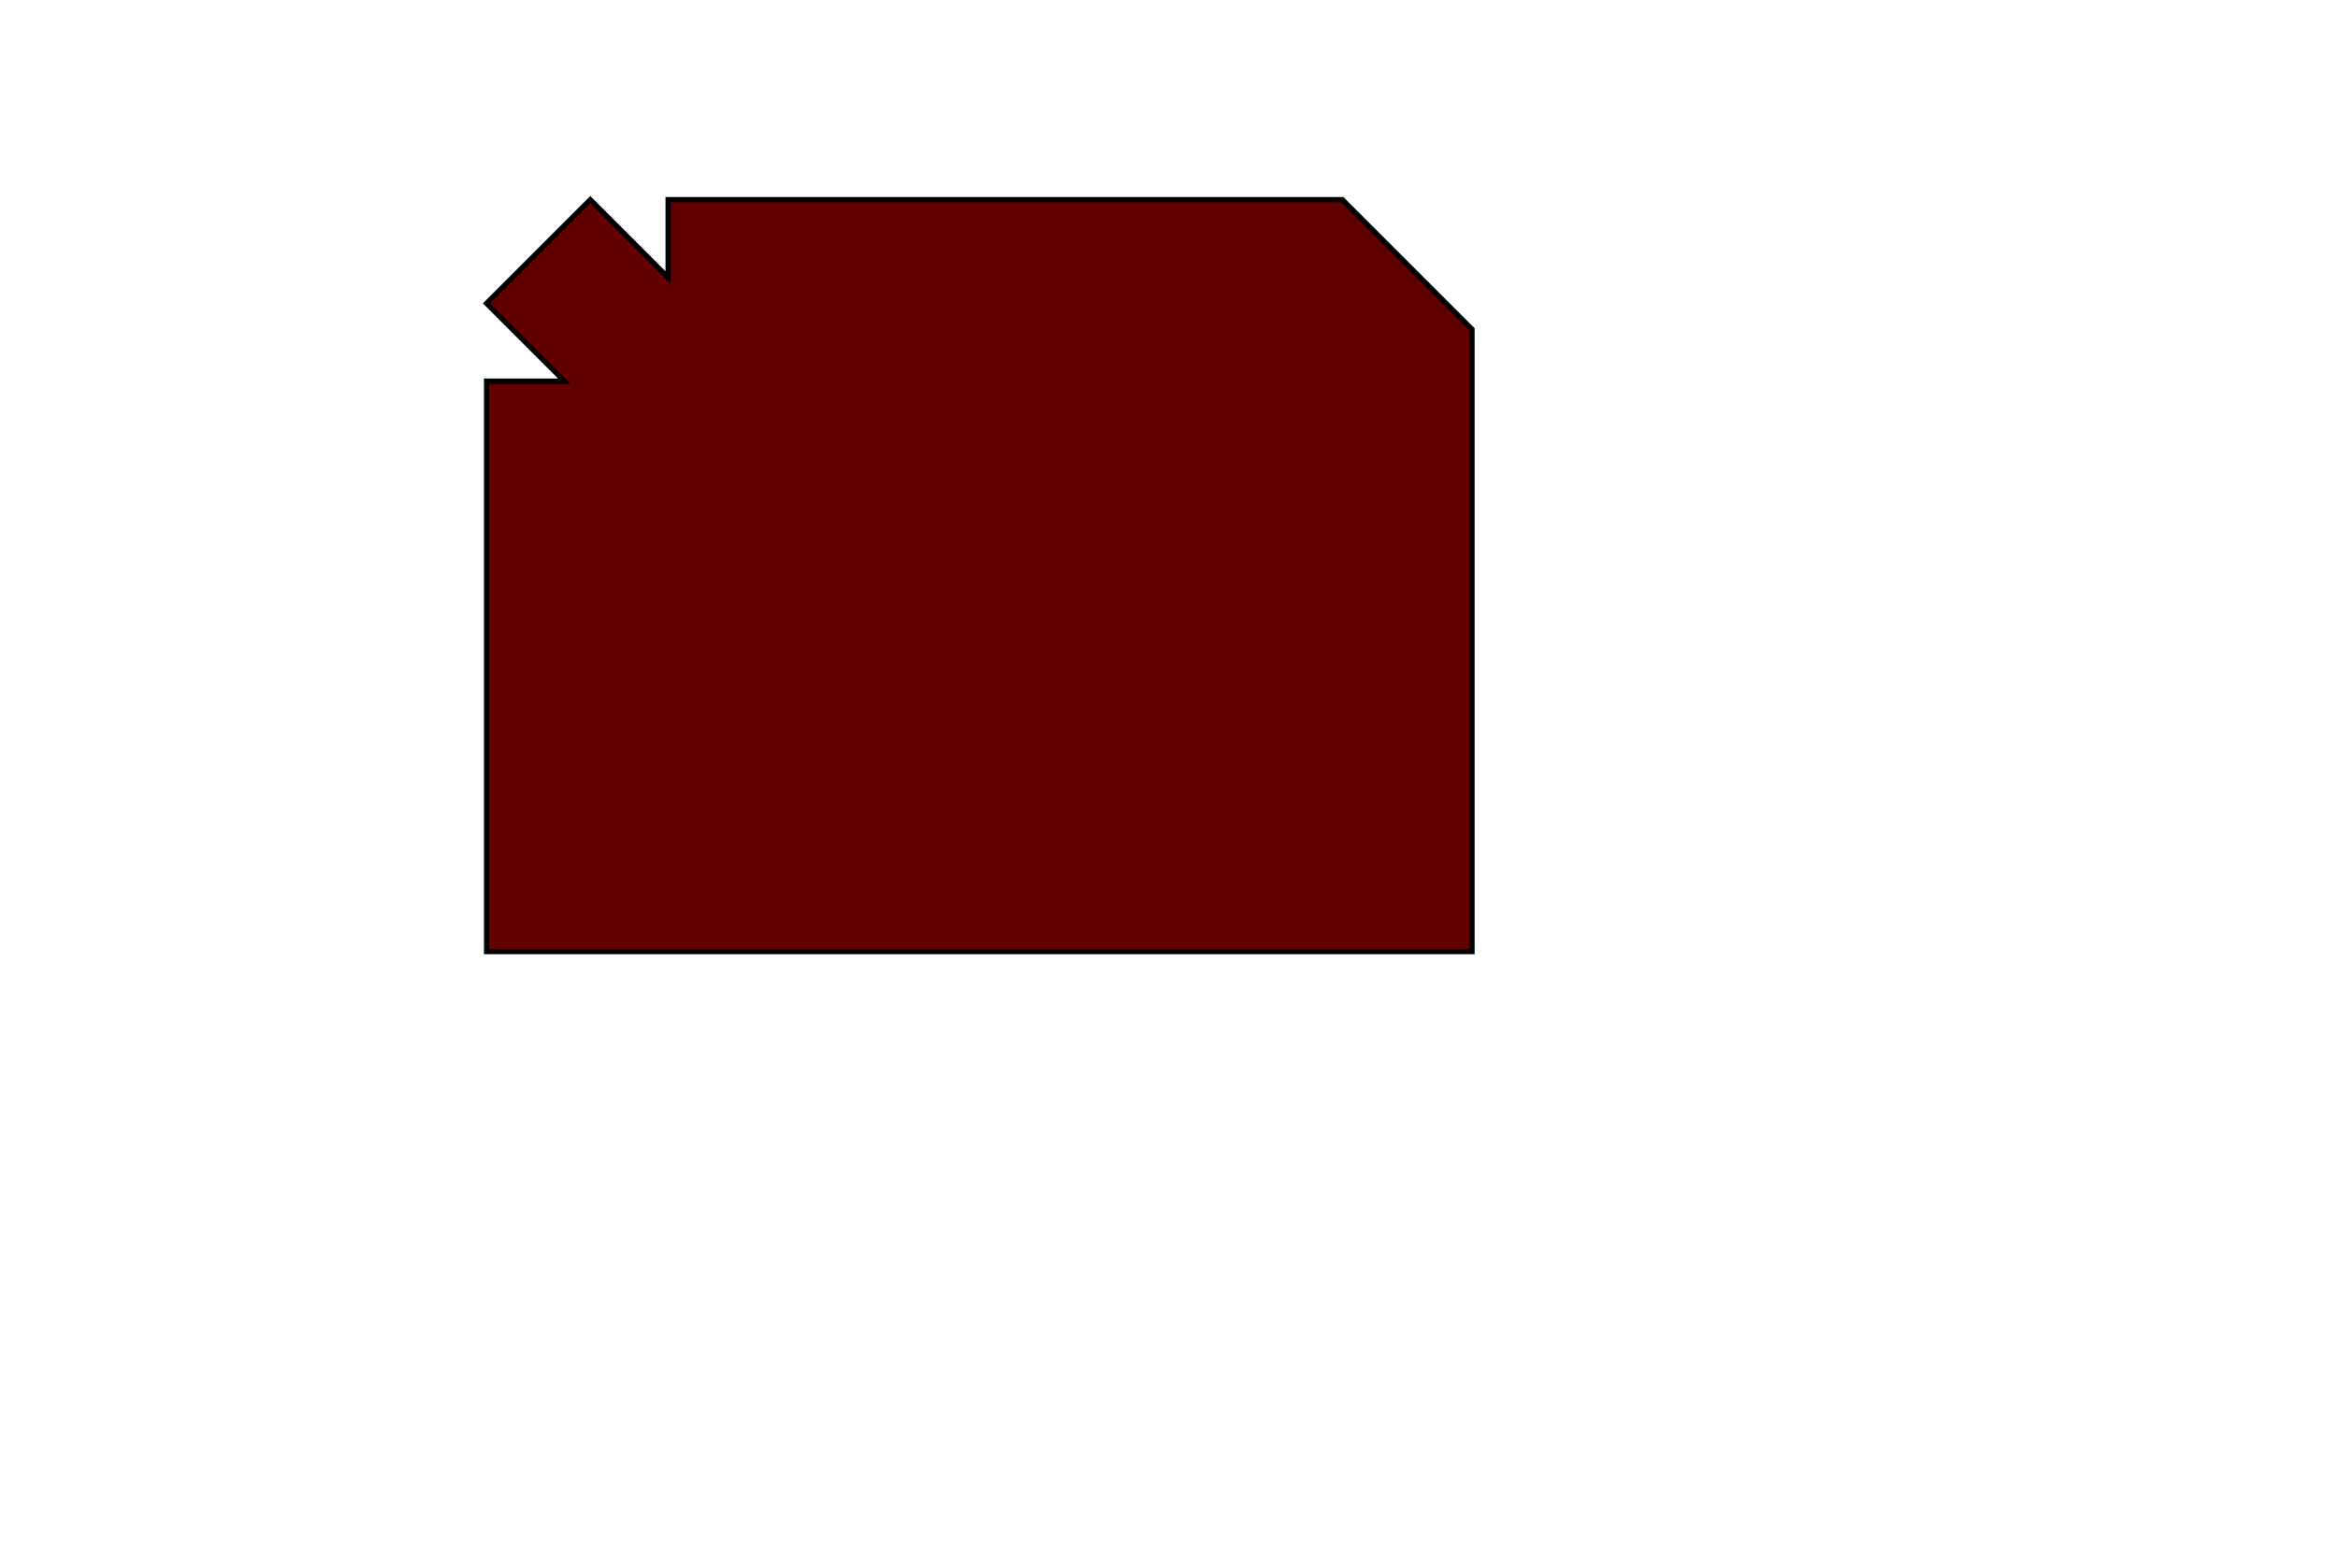
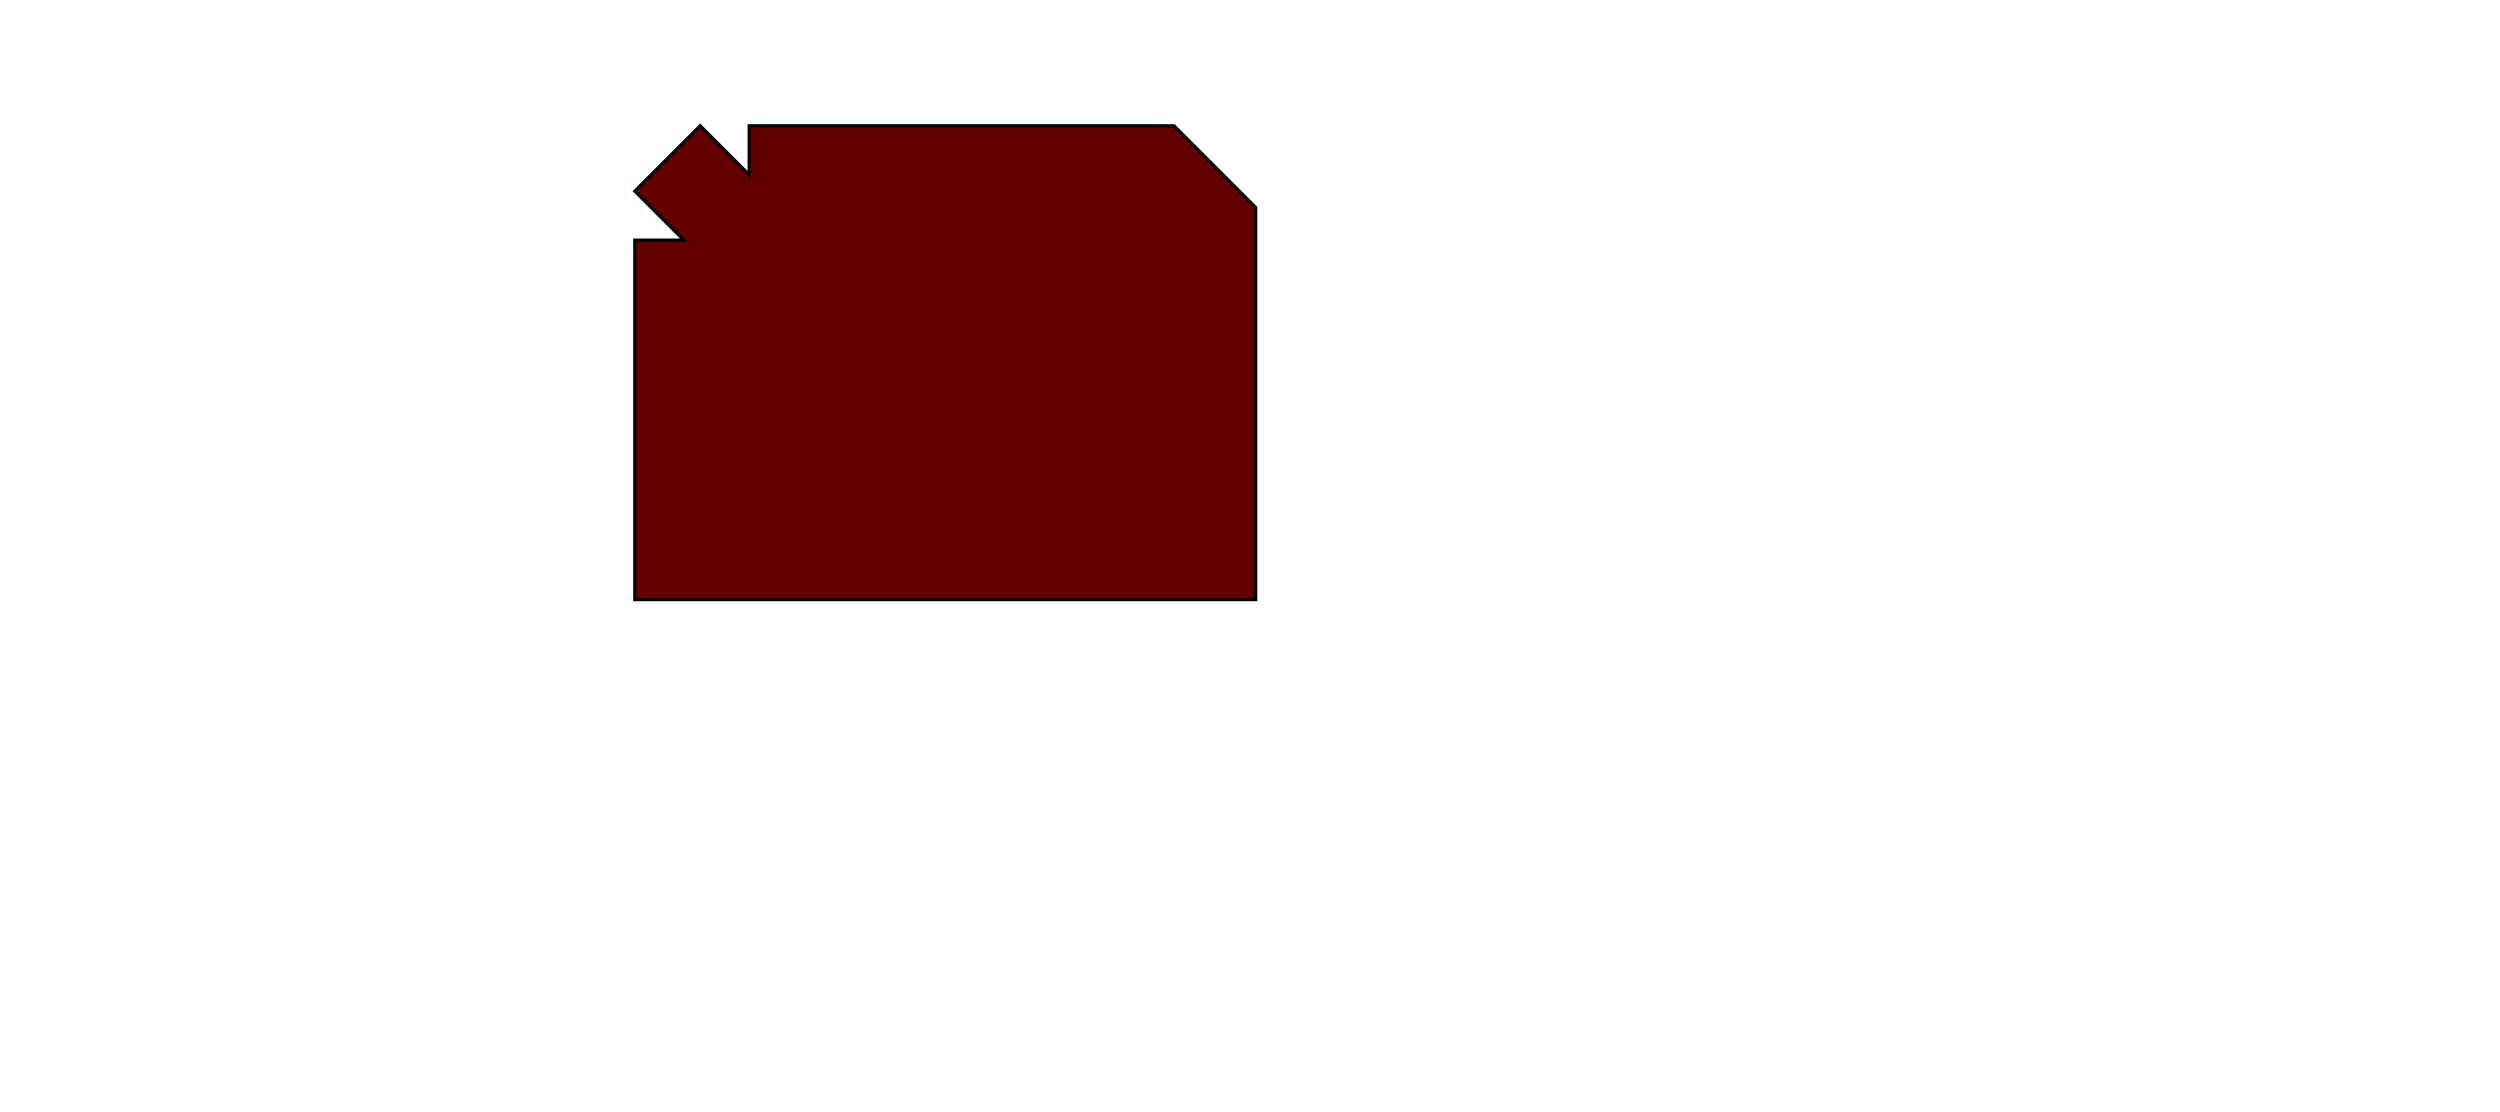
- <svg xmlns="http://www.w3.org/2000/svg" width="49.64mm" height="33.297mm" viewBox="0 0 90 80" version="1.1" id="svg1409">
+ <svg xmlns="http://www.w3.org/2000/svg" width="90.64" height="40.297" viewBox="0 0 120 90" version="1.1" id="svg1409">
  <g width="80%" height="80%" transform="translate(10,10)" id="layer1-3-3">
    <path id="path824-6-56" d="m 0.187,38.552 50.271,-1e-5 v -7.938 -7.938 -6.615 -9.26 L 47.812,4.156 43.843,0.187 H 41.198 38.552 35.906 9.448 V 4.156 L 5.479,0.187 0.187,5.479 4.156,9.448 H 0.187 v 1.323 1.323 1.323 1.323 1.323 6.615 7.938 1.323 1.323 1.323 1.323 z" style="fill:#620000;fill-opacity:1;stroke:#000000;stroke-width:0.265px;stroke-linecap:butt;stroke-linejoin:miter;stroke-opacity:1" />
  </g>
</svg>
